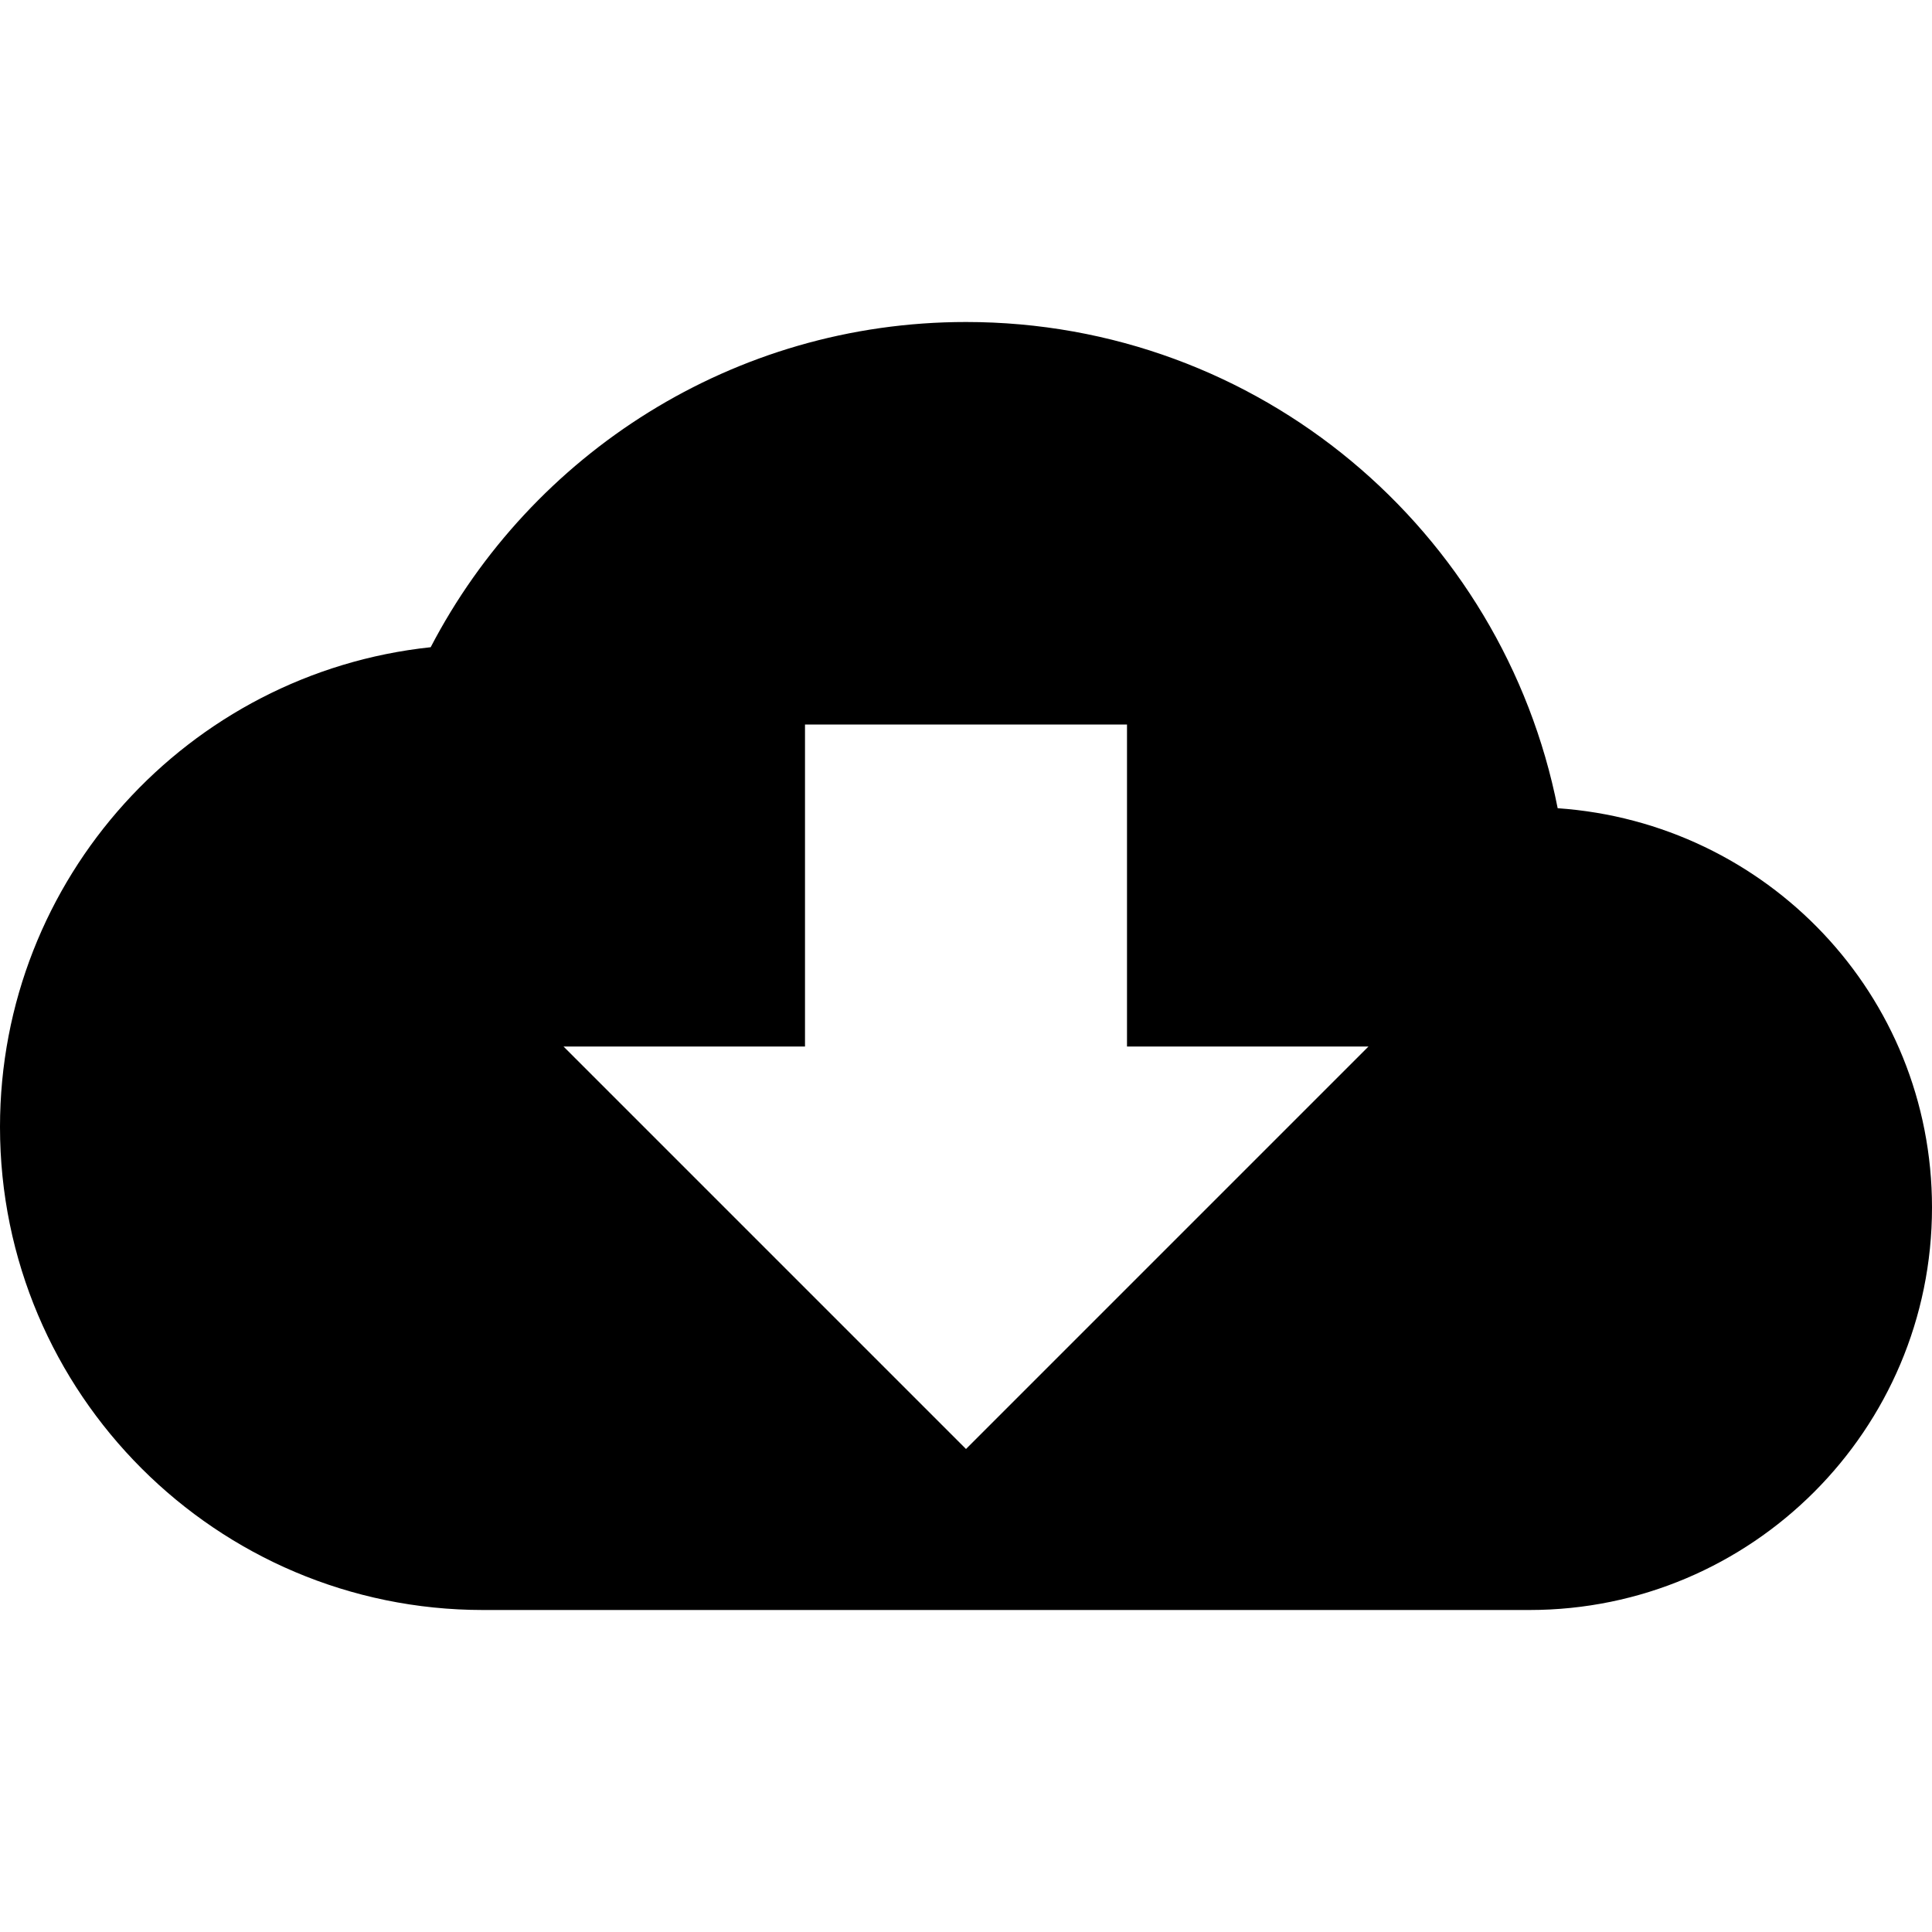
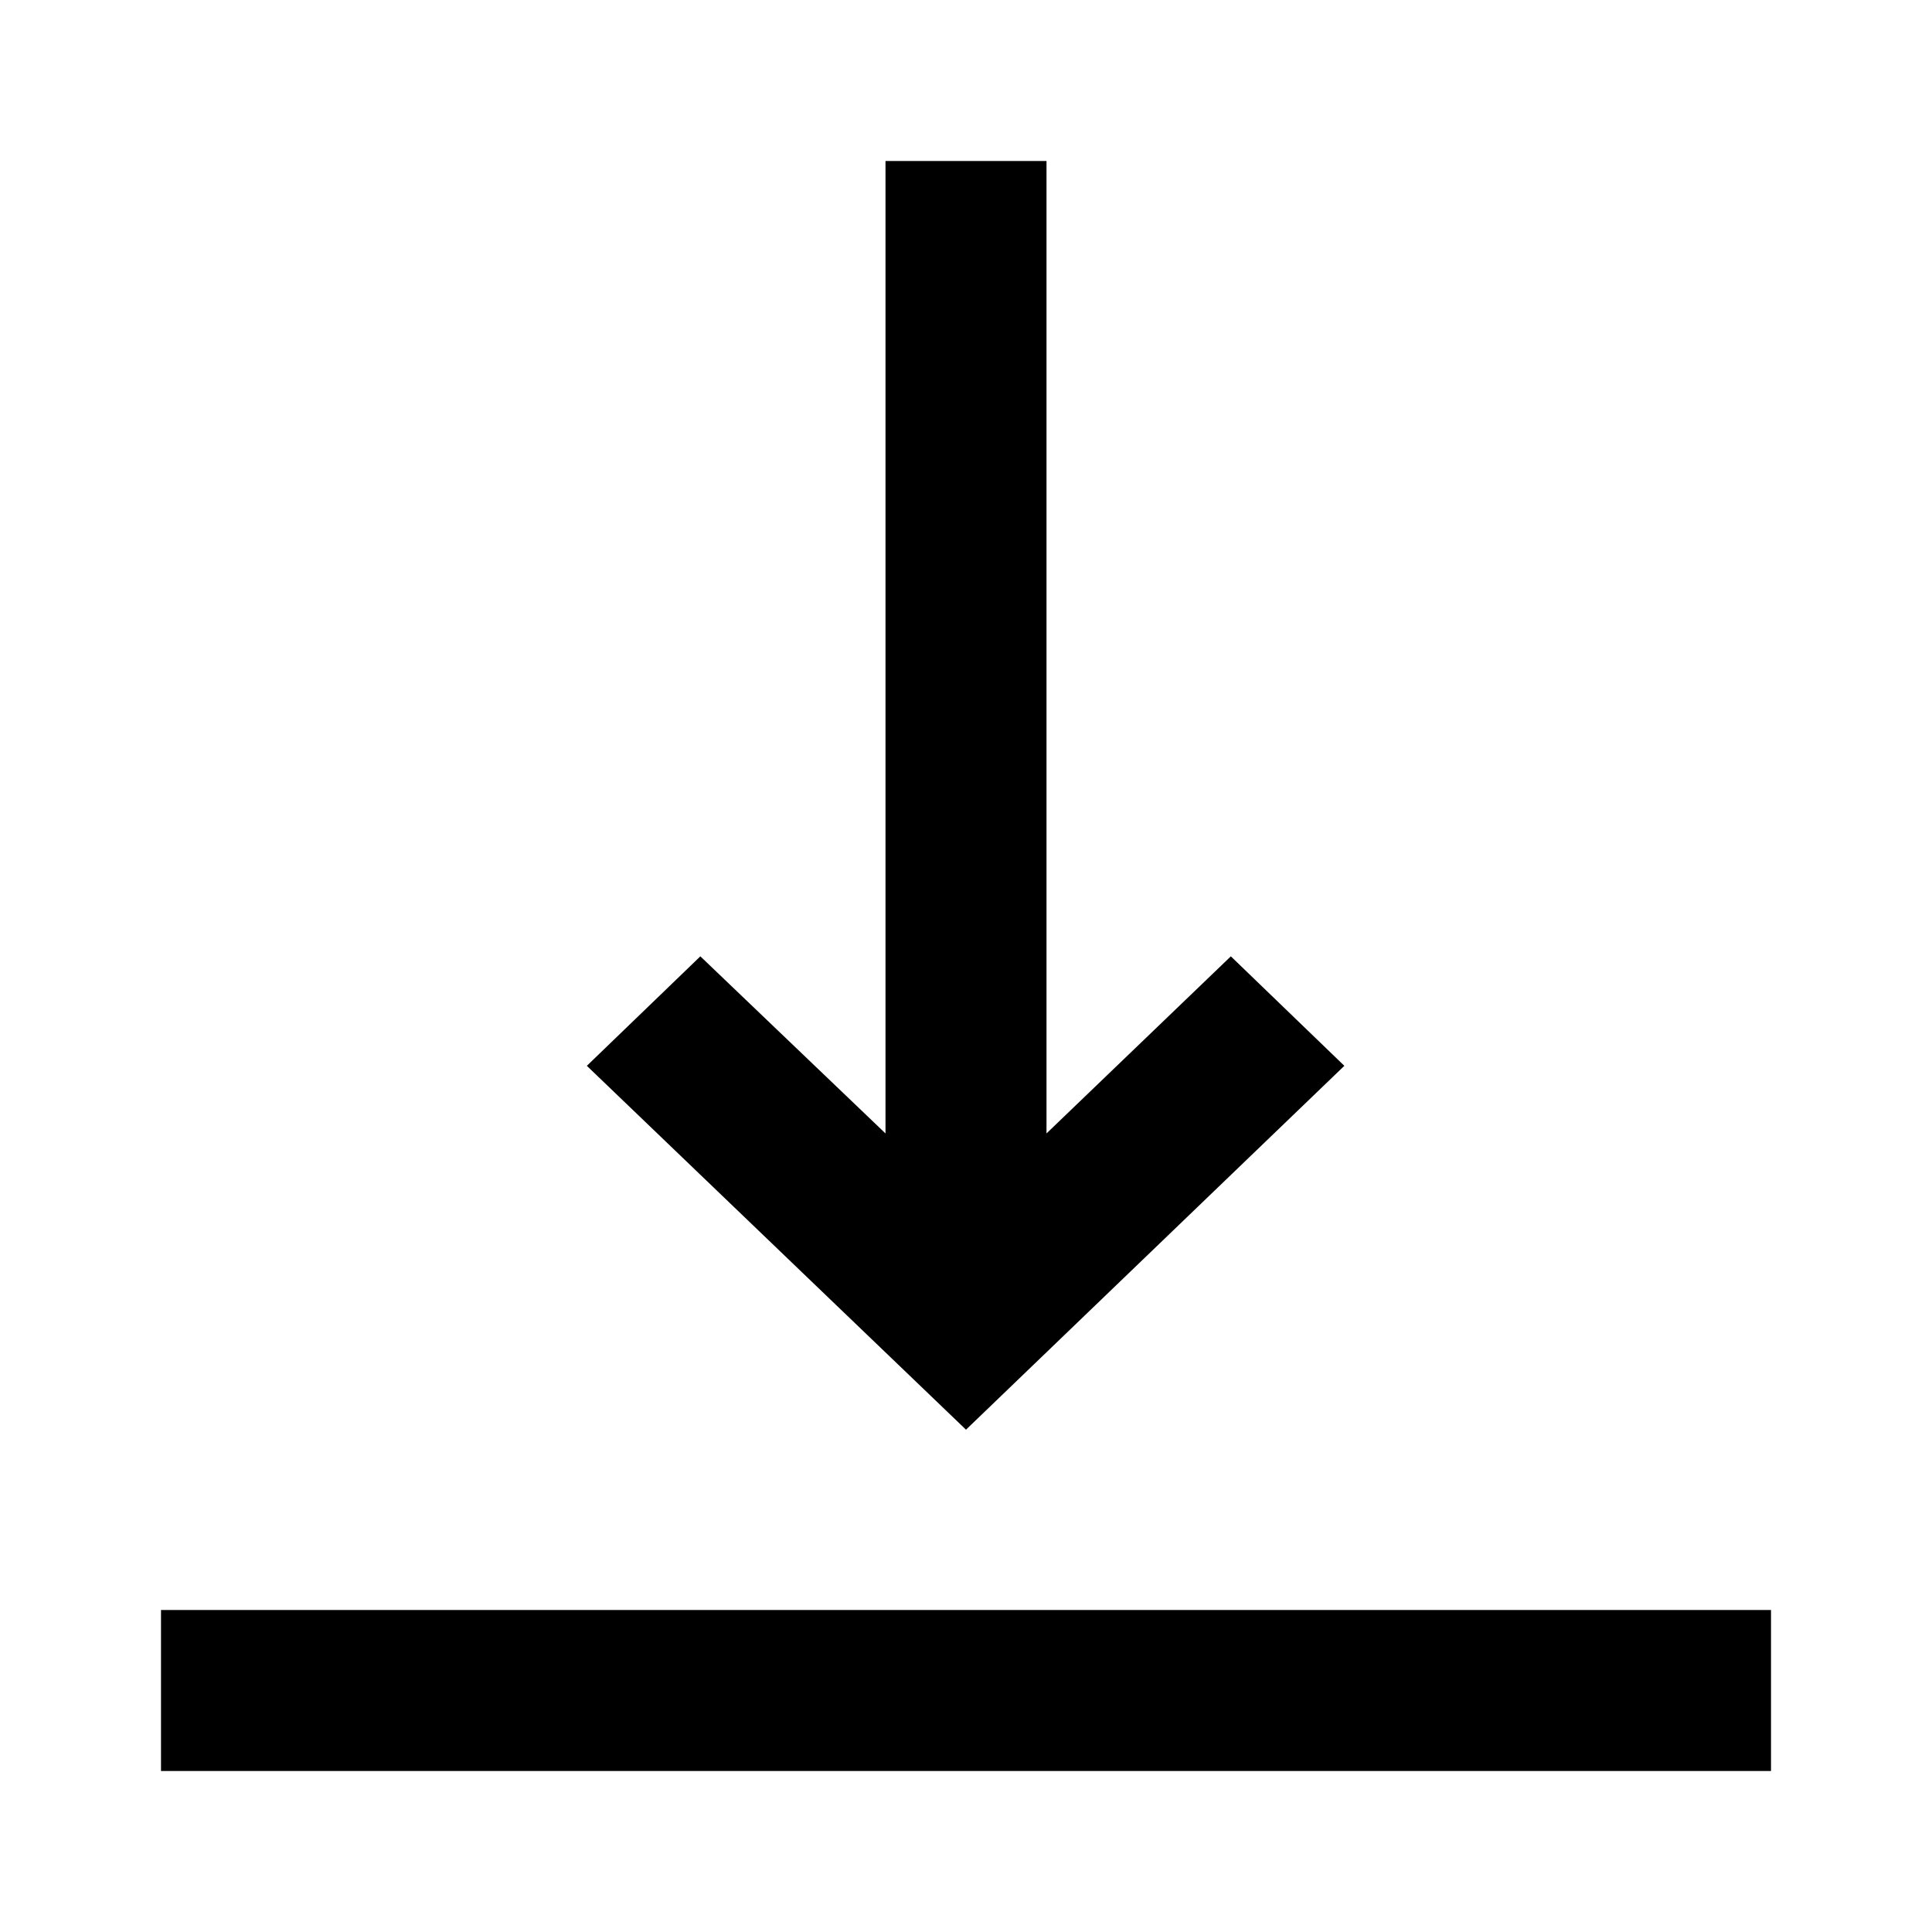
<svg xmlns="http://www.w3.org/2000/svg" width="24" height="24" viewBox="0 0 24 24">
-   <path d="M19.35,10.04 C18.67,6.59 15.64,4 12,4 C9.11,4 6.6,5.64 5.35,8.04 C2.34,8.36 0,10.91 0,14 C0,17.31 2.69,20 6,20 L19,20 C21.76,20 24,17.76 24,15 C24,12.36 21.95,10.22 19.35,10.04 Z M17,13 L12,18 L7,13 L10,13 L10,9 L14,9 L14,13 L17,13 Z" />
+   <path d="M11,2 L13,2 L13,14.08 L15.29,11.88 L16.7,13.24 L12,17.76 L7.29,13.24 L8.7,11.88 L11,14.08 L11,2 Z M2,20 L22,20 L22,22 L2,22 L2,20 Z" />
</svg>
